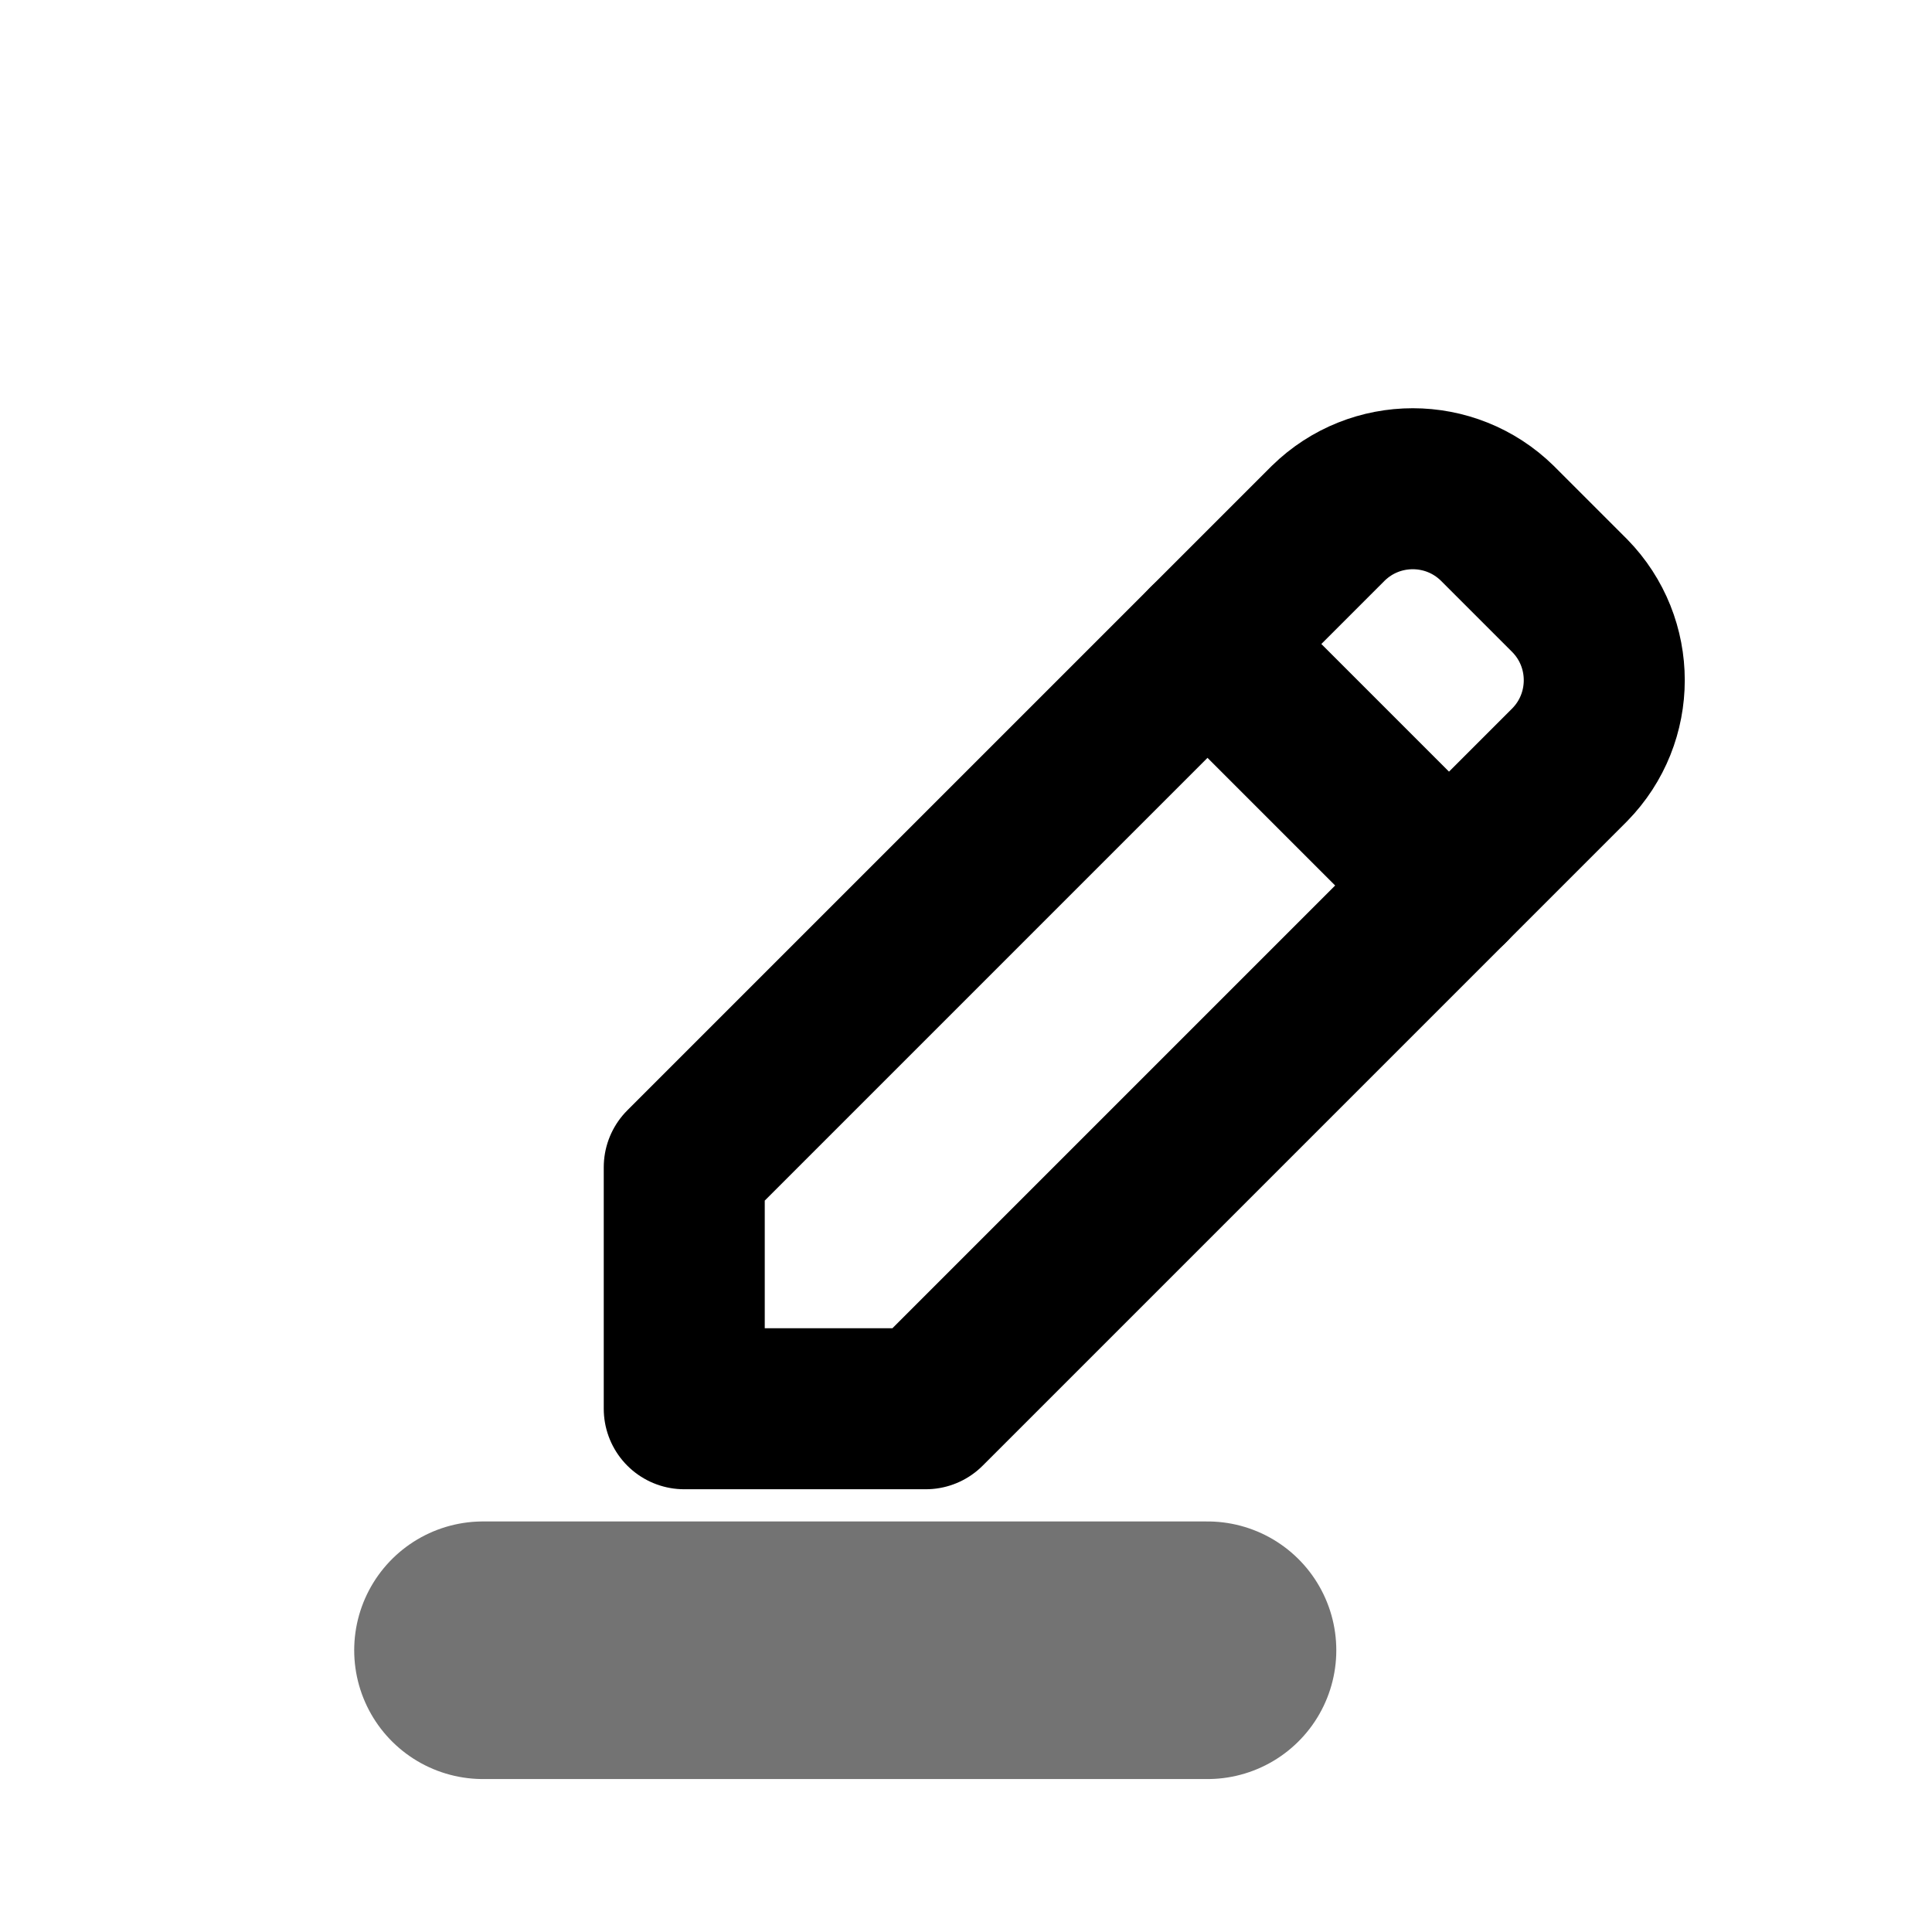
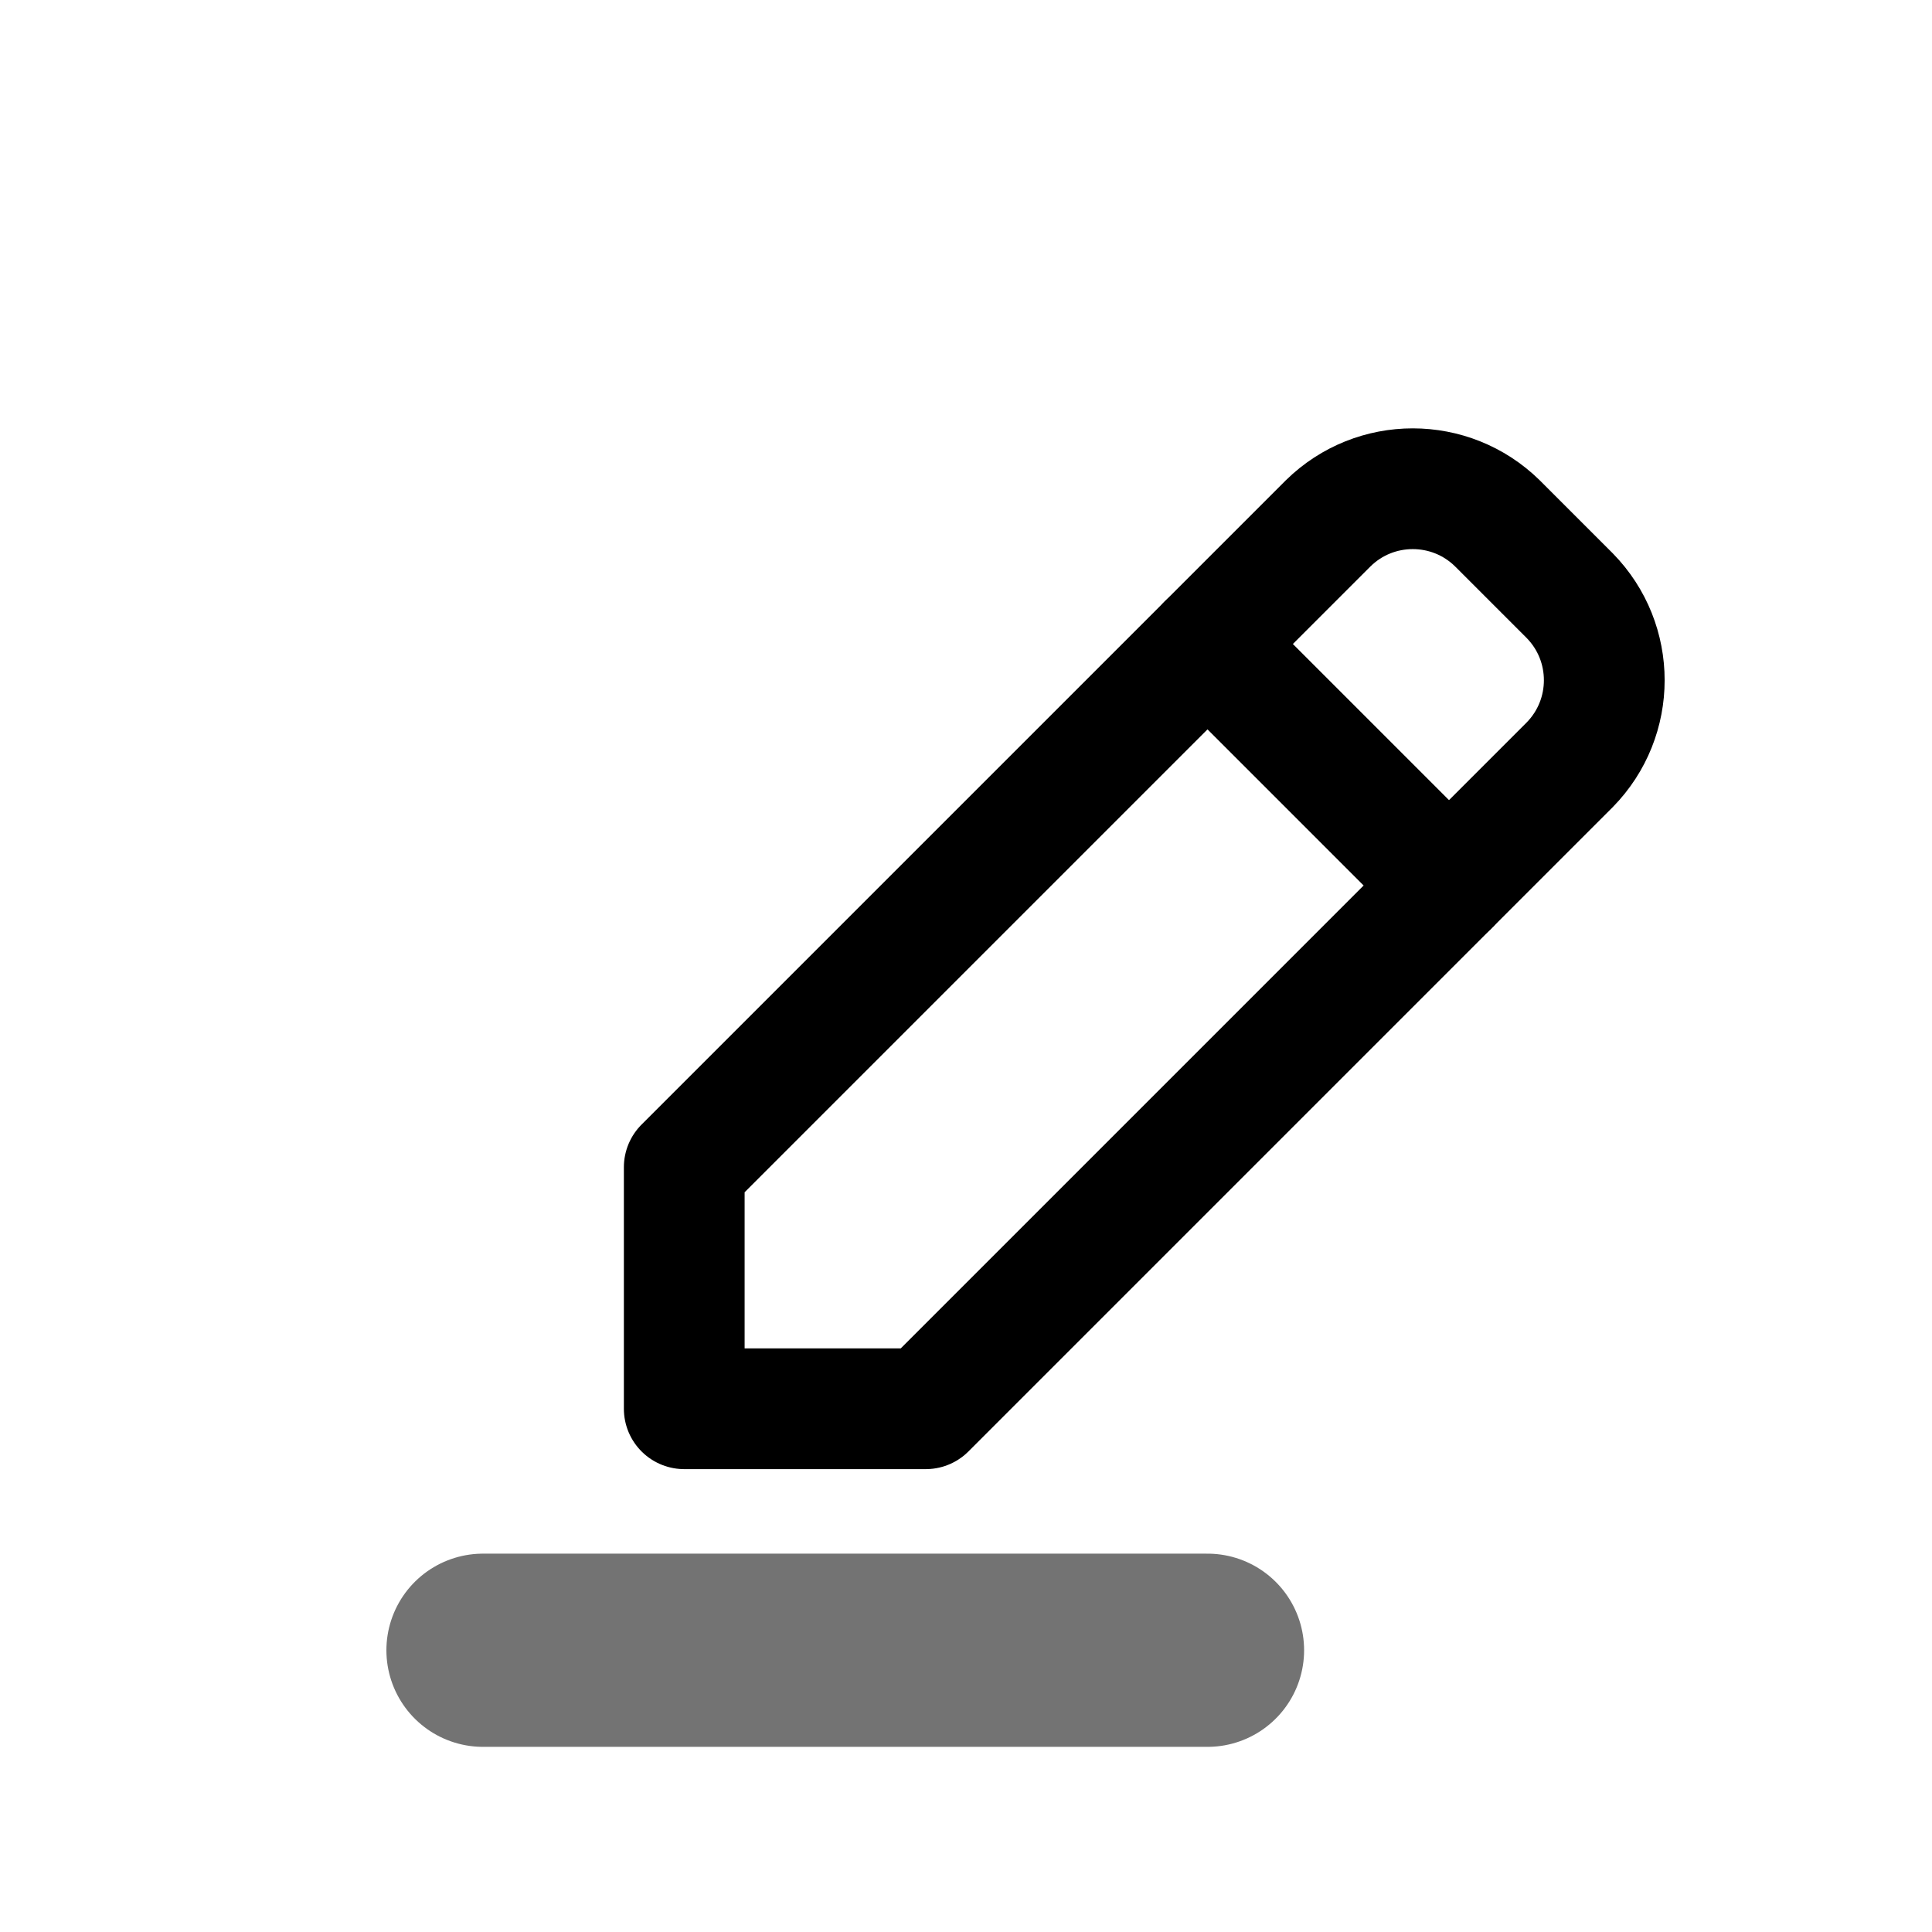
- <svg xmlns="http://www.w3.org/2000/svg" width="24" height="24" viewBox="0 0 24 24" fill="none" stroke="currentColor" stroke-width="2" stroke-linecap="round" stroke-linejoin="round">
+ <svg xmlns="http://www.w3.org/2000/svg" width="24" height="24" viewBox="0 0 24 24" fill="none" stroke="currentColor" stroke-width="1.5" stroke-linecap="round" stroke-linejoin="round">
  <path d="M8.5 14.5l6.5-6.5 3 3-6.5 6.5H8.5z" />
  <path d="M15 8l1.5-1.5a1.5 1.5 0 0 1 2.1 0l.9.9a1.5 1.5 0 0 1 0 2.1L18 11" />
-   <path d="M6 20.5h9" stroke-width="3.2" opacity="0.55" />
+   <path d="M6 20.5h9" stroke-width="2.4" opacity="0.55" />
</svg>
